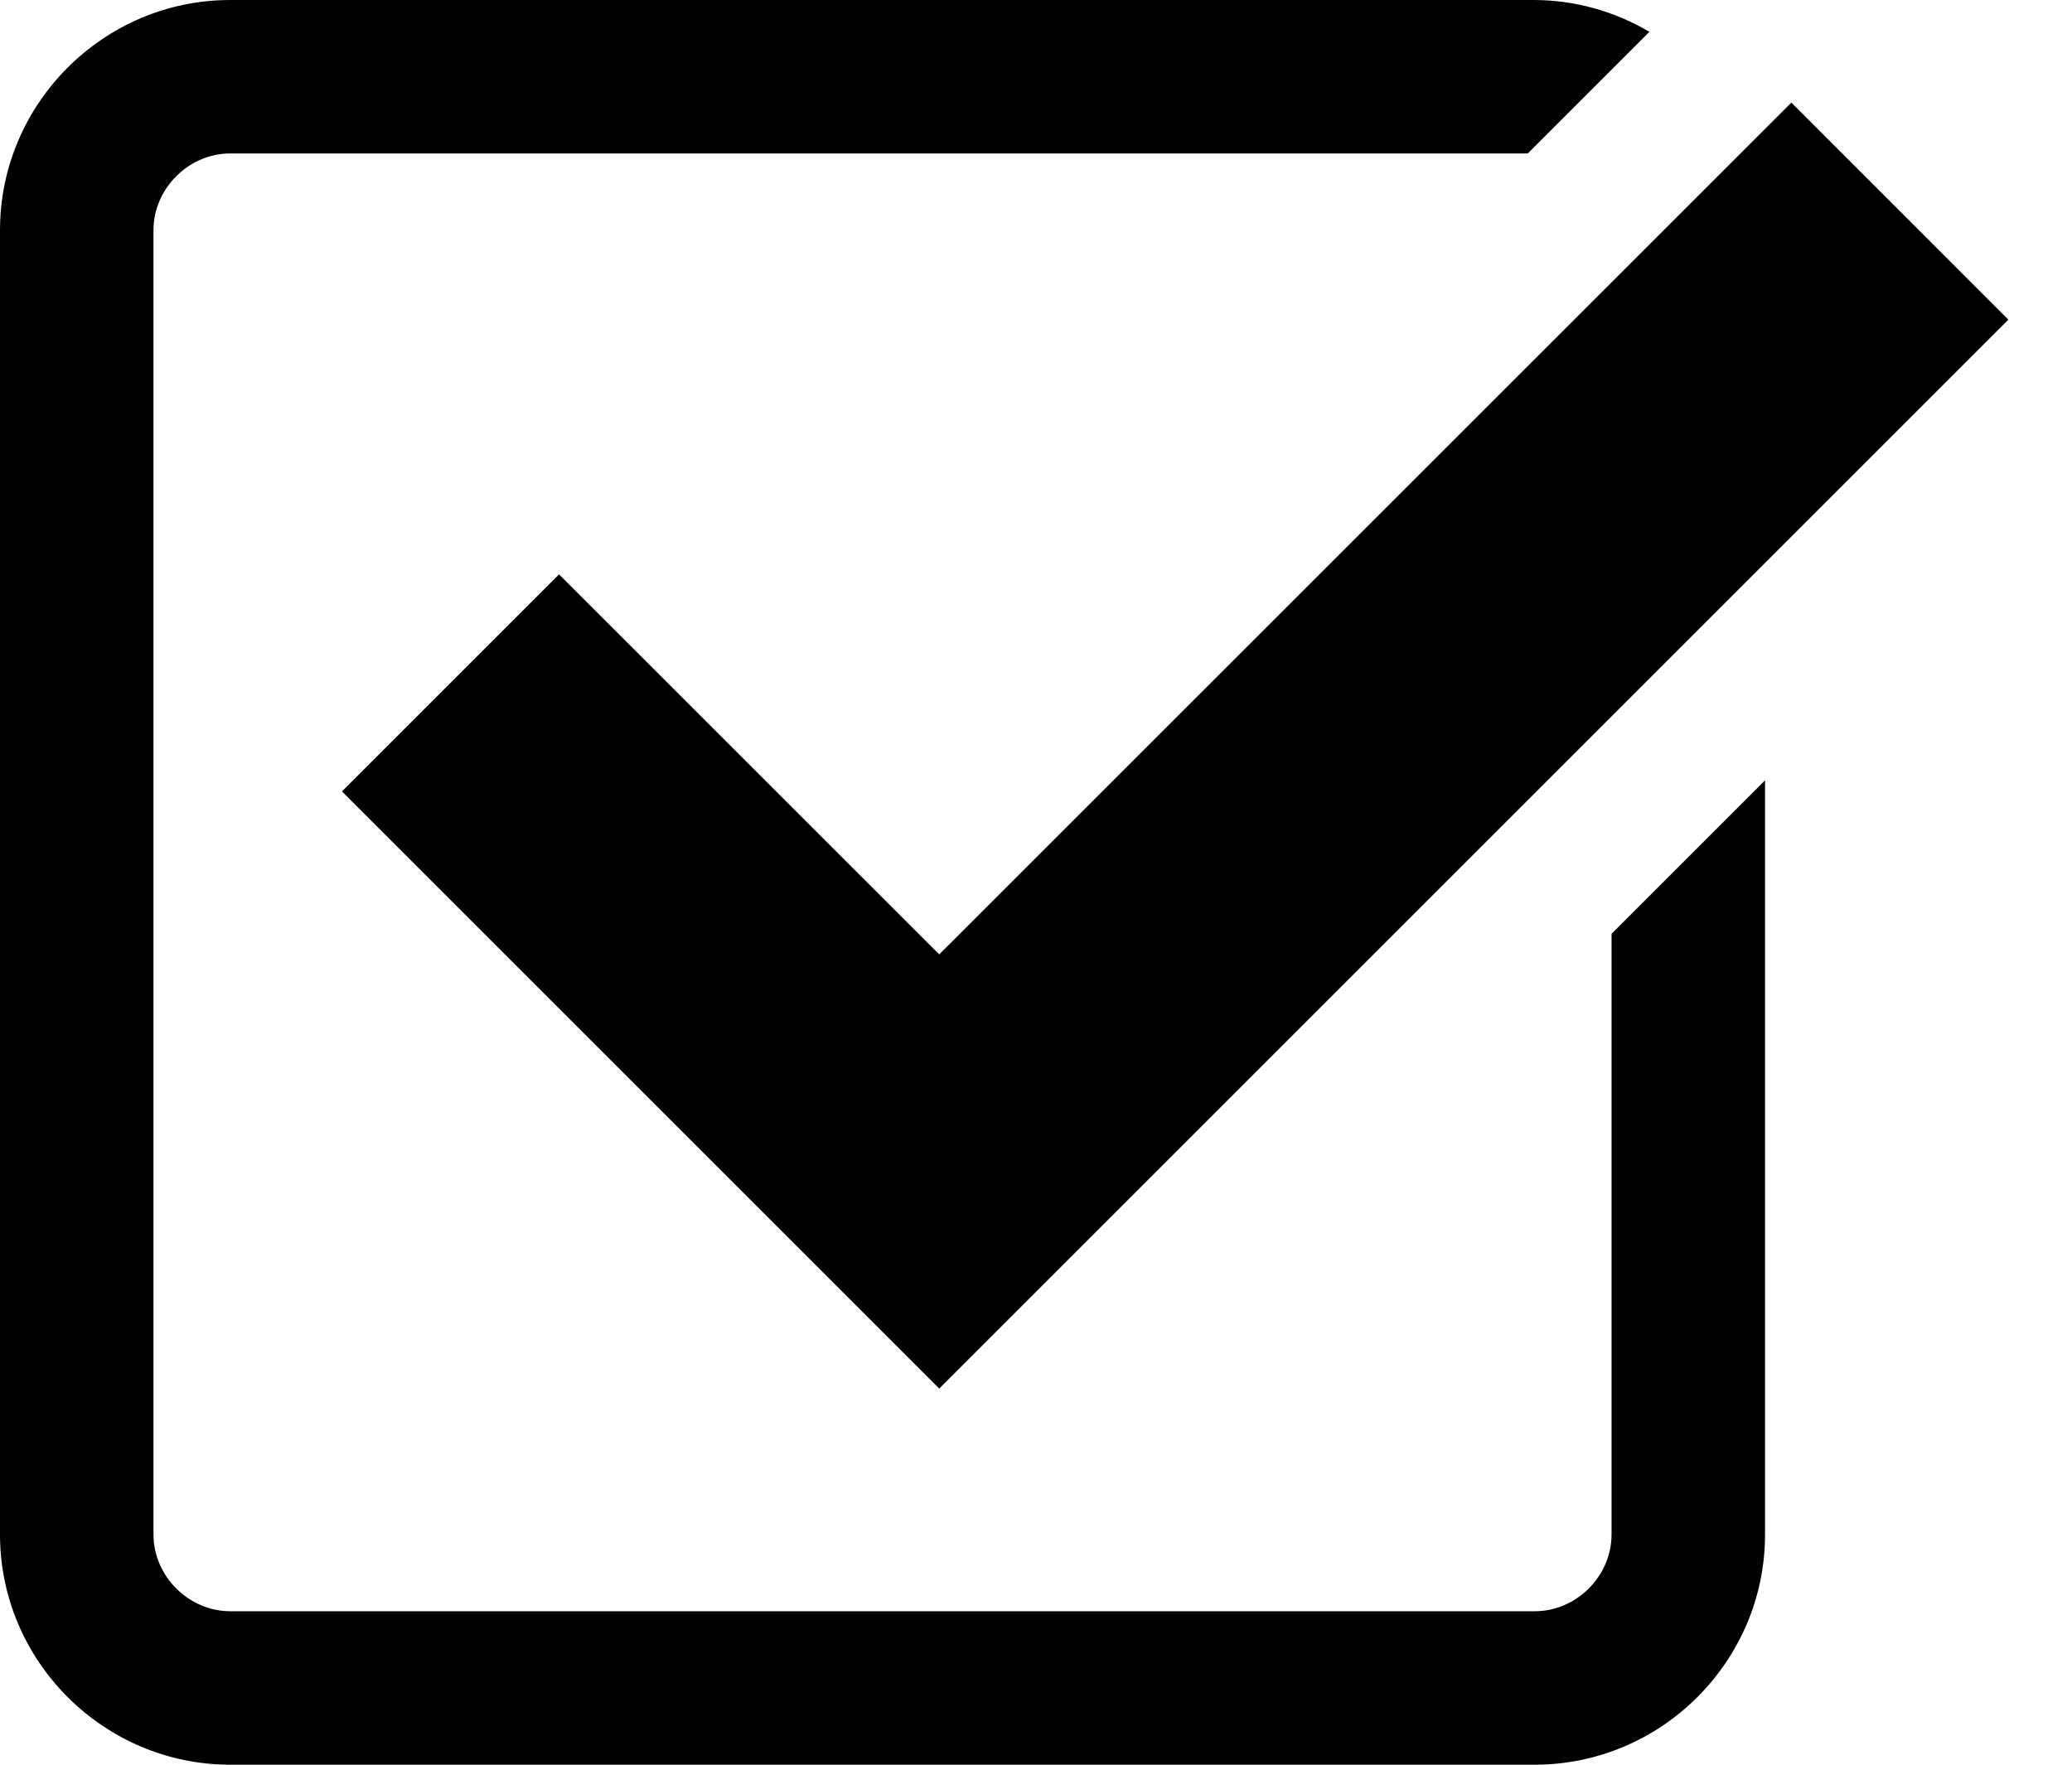
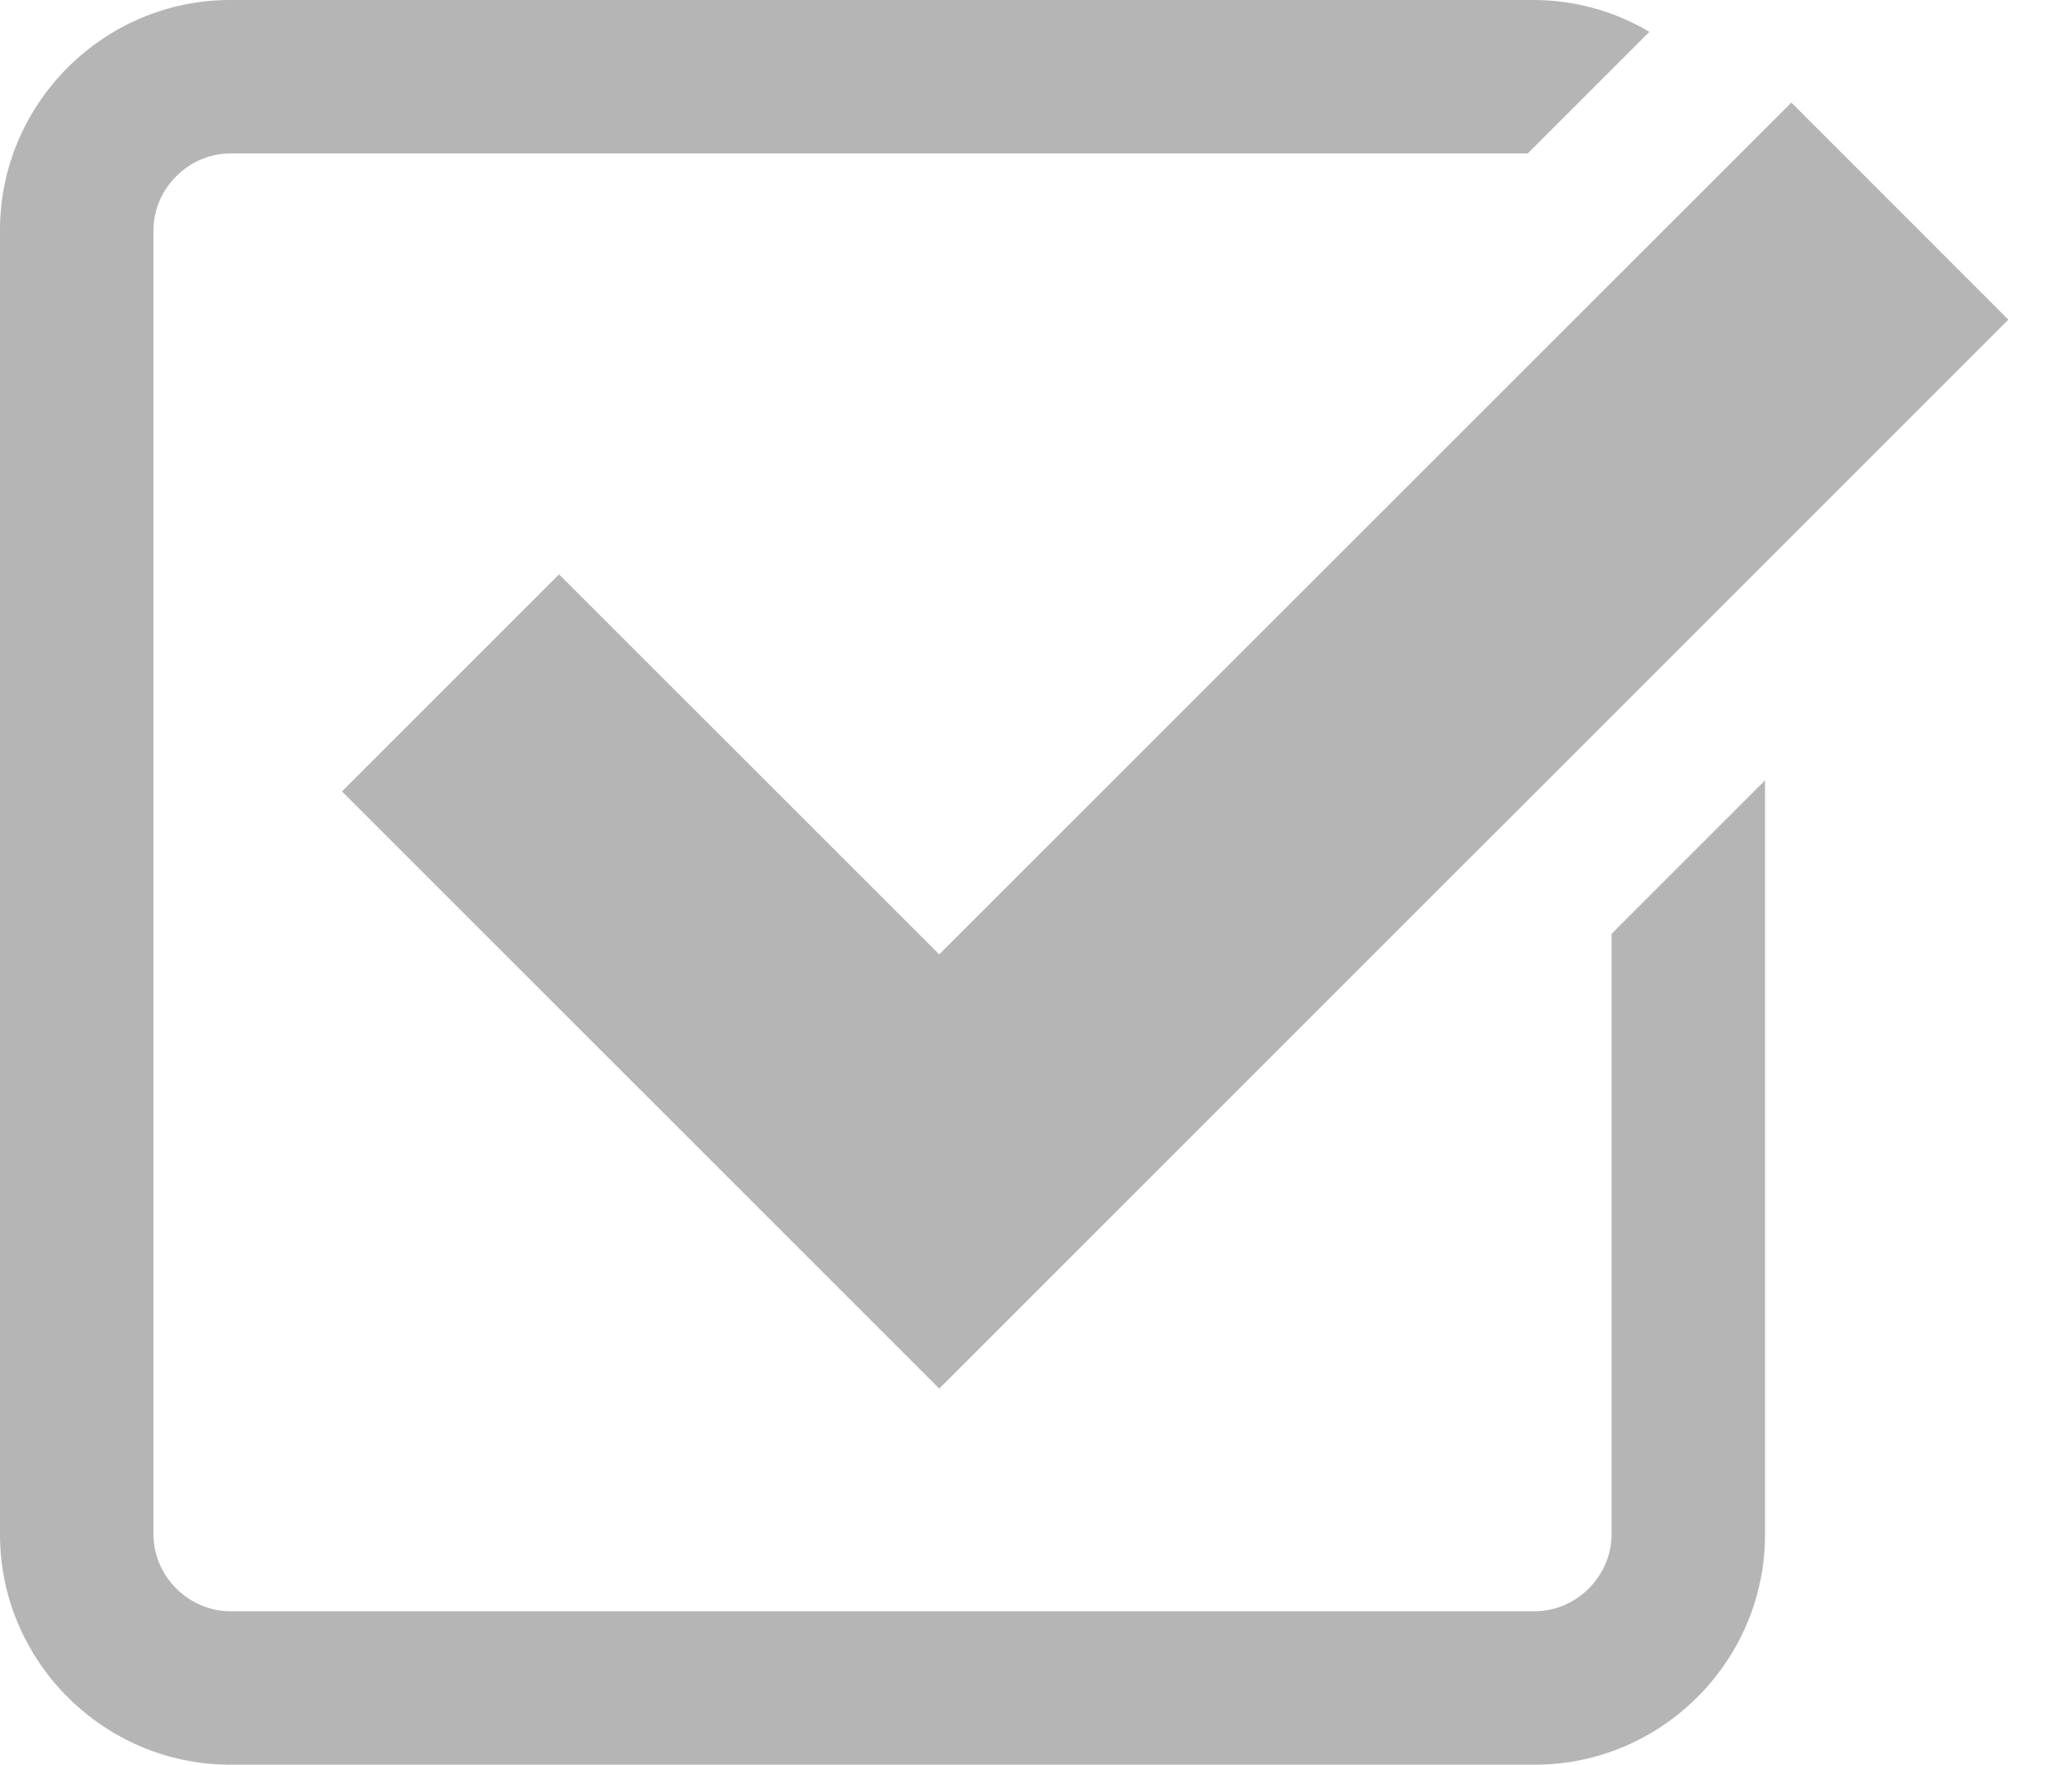
- <svg xmlns="http://www.w3.org/2000/svg" width="27" height="23" viewBox="0 0 27 23" fill="none">
-   <path d="M7.285 7.486L4.456 10.315L12.239 18.098L26.171 4.166L23.343 1.337L12.239 12.439L7.285 7.486Z" fill="black" />
-   <path d="M21 20C21 20.542 20.542 21 20 21H3C2.458 21 2 20.542 2 20V3C2 2.458 2.458 2 3 2H19.908L21.493 0.415C21.041 0.147 20.526 0.003 20 0H3C1.35 0 0 1.35 0 3V20C0 21.65 1.35 23 3 23H20C21.65 23 23 21.65 23 20V10.171L21 12.171V20Z" fill="black" />
+ <svg xmlns="http://www.w3.org/2000/svg" width="27" height="23" viewBox="0 0 27 23" fill="#b5b5b5">
+   <path d="M7.285 7.486L4.456 10.315L12.239 18.098L26.171 4.166L23.343 1.337L12.239 12.439L7.285 7.486Z" />
+   <path d="M21 20C21 20.542 20.542 21 20 21H3C2.458 21 2 20.542 2 20V3C2 2.458 2.458 2 3 2H19.908L21.493 0.415C21.041 0.147 20.526 0.003 20 0H3C1.35 0 0 1.35 0 3V20C0 21.65 1.35 23 3 23H20C21.65 23 23 21.65 23 20V10.171L21 12.171V20Z" />
</svg>
